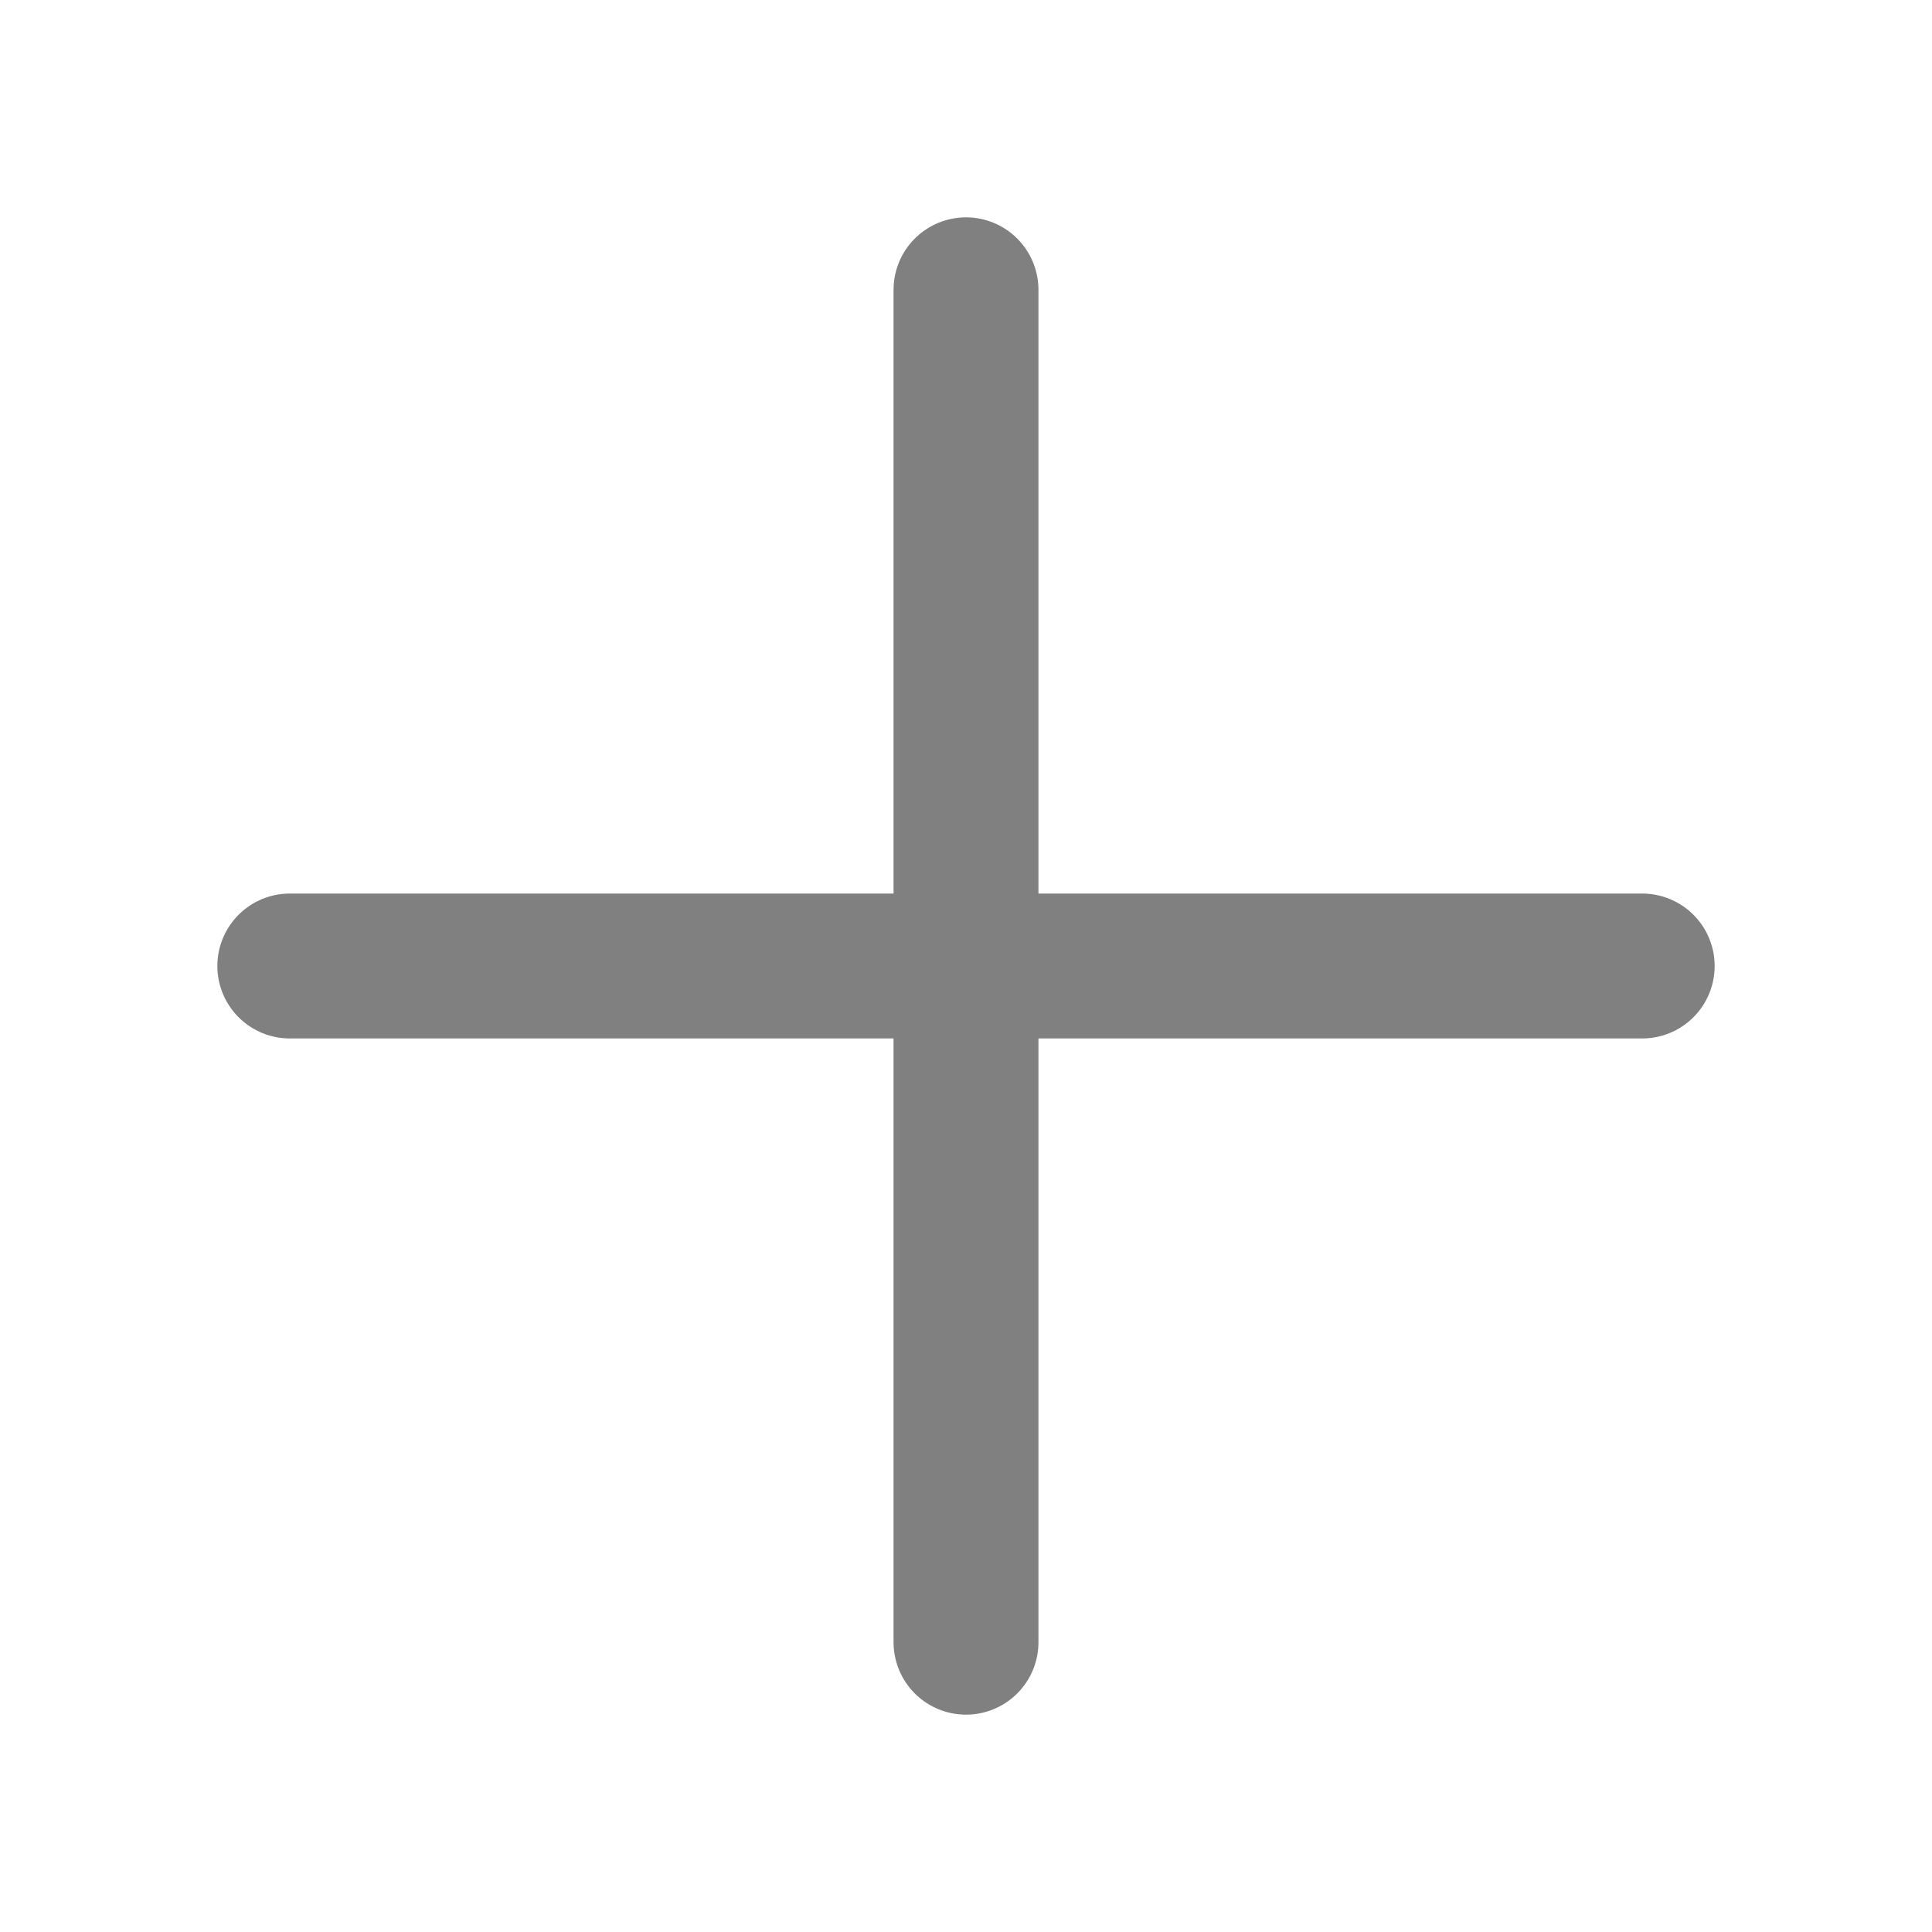
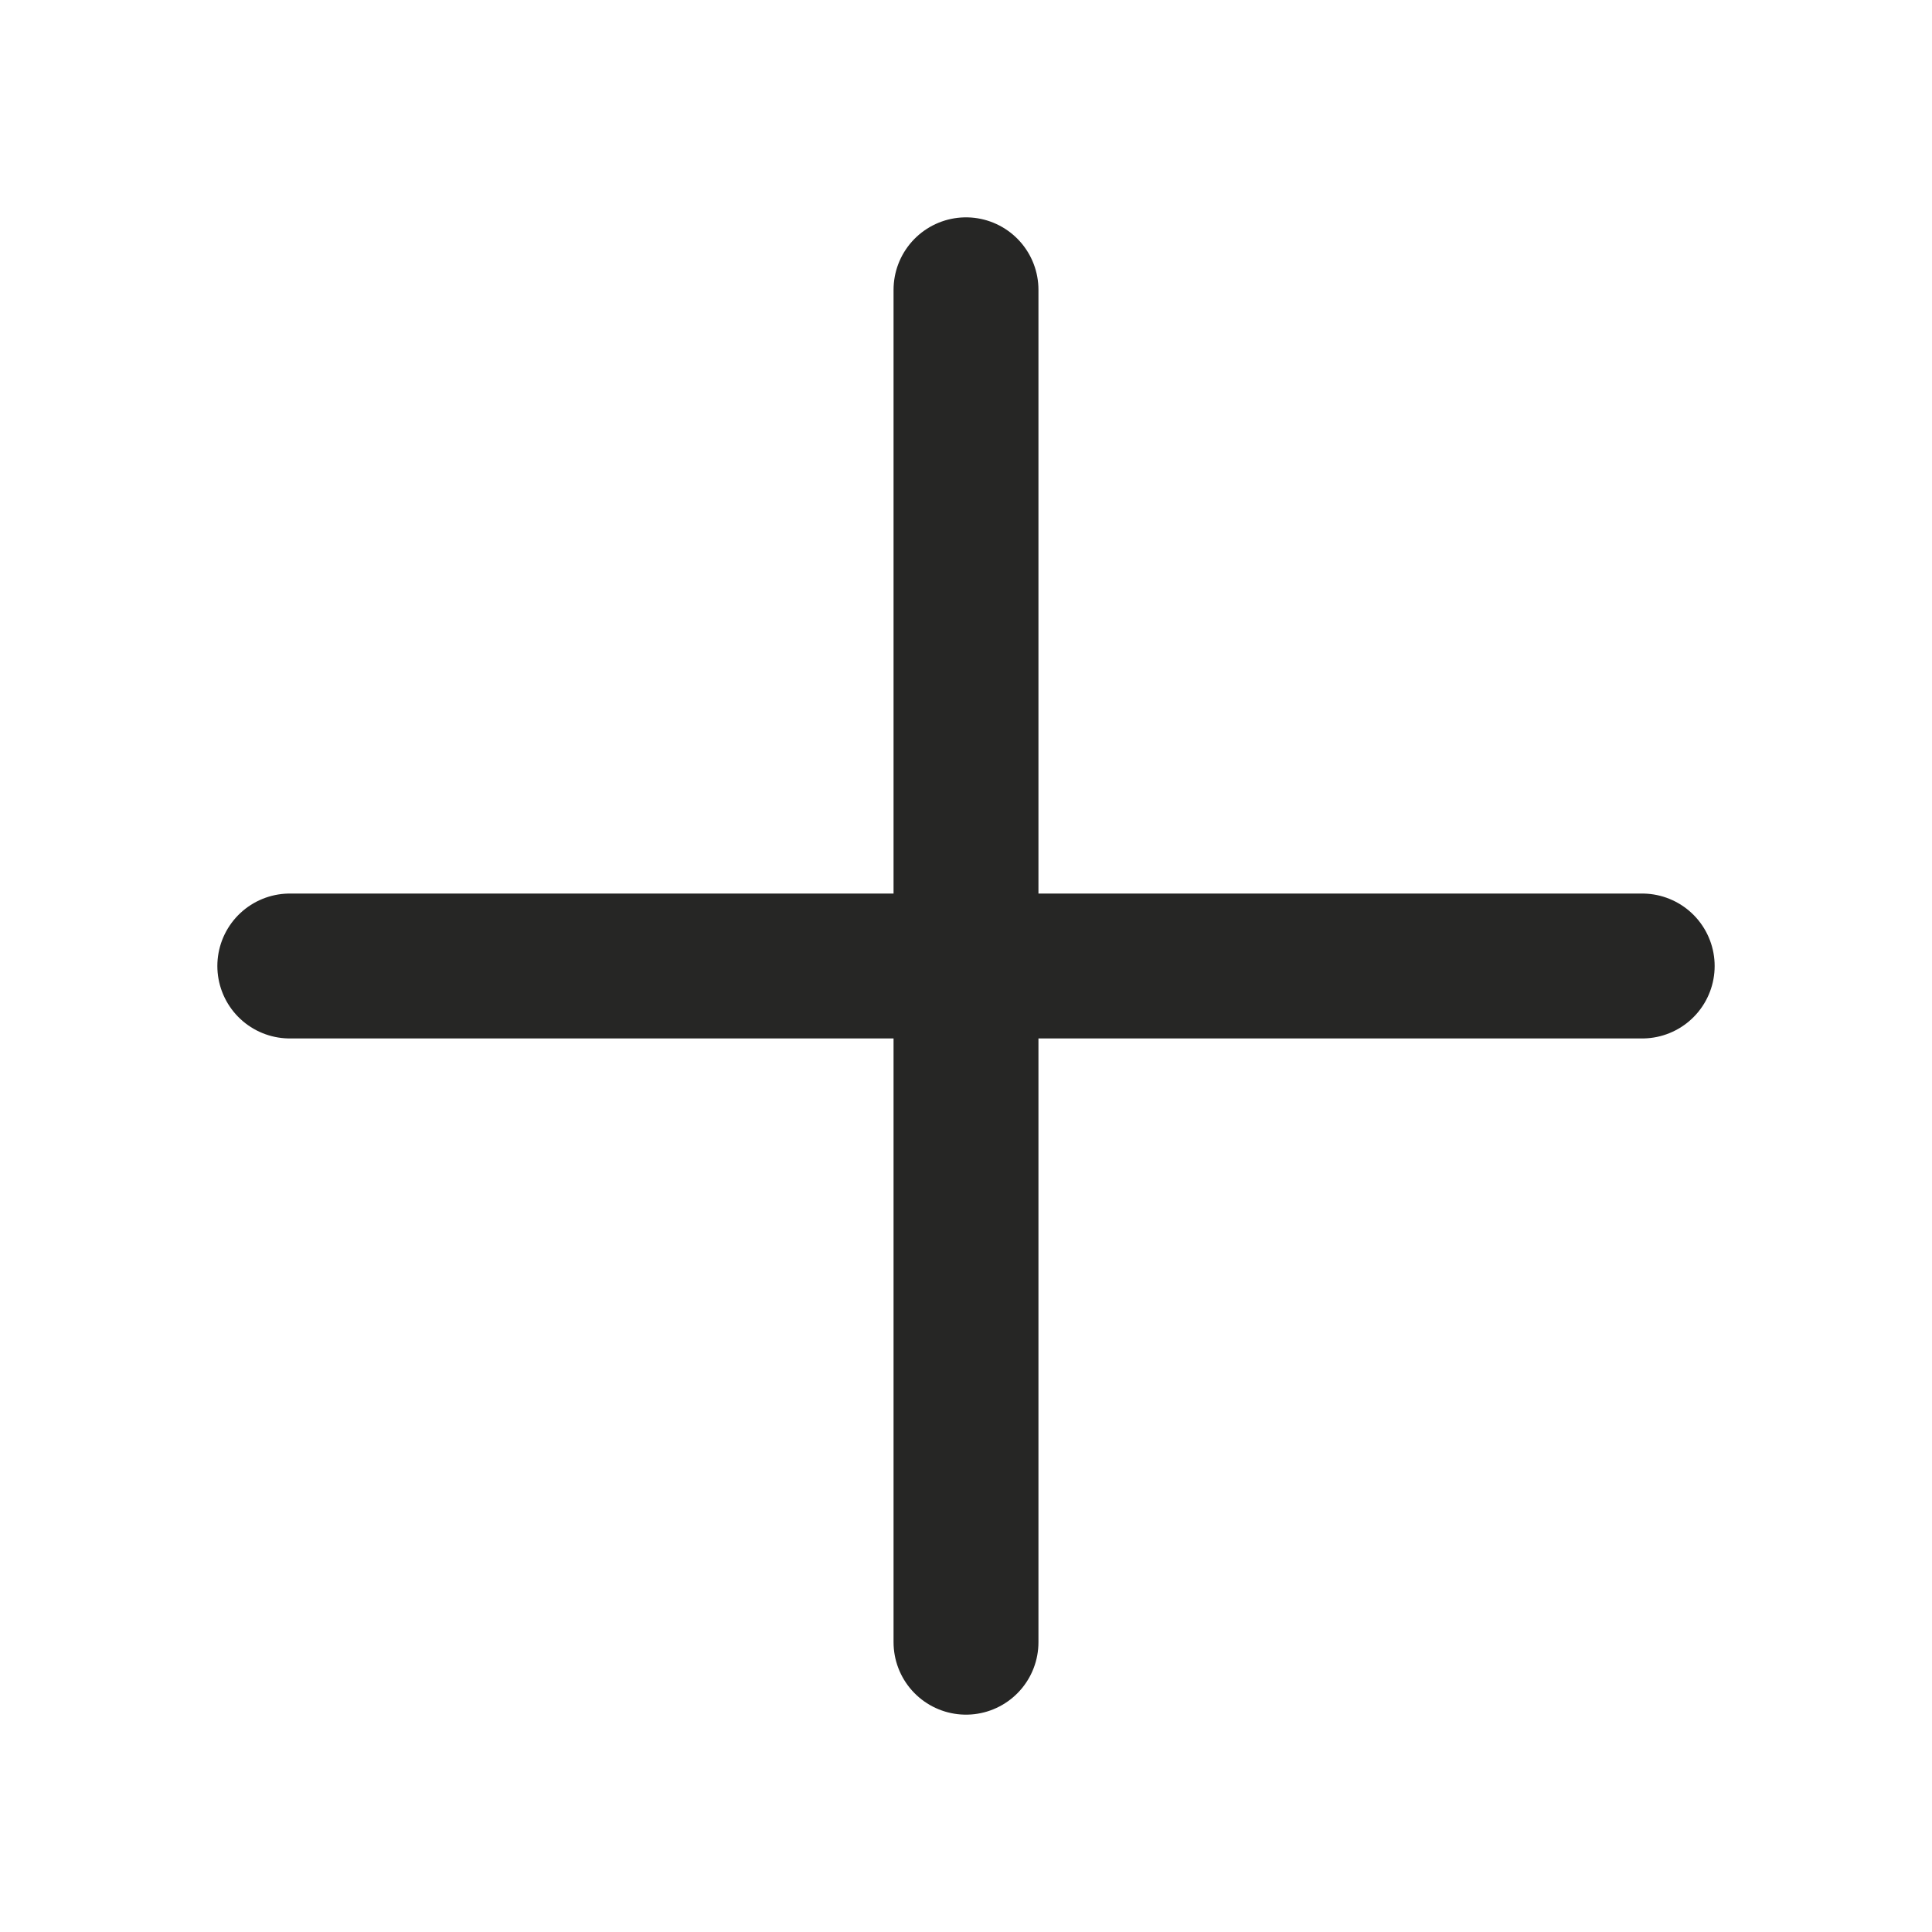
<svg xmlns="http://www.w3.org/2000/svg" width="20" height="20" viewBox="0 0 20 20" fill="none">
-   <path d="M5.838 10C5.838 9.655 6.118 9.375 6.463 9.375H9.373V6.465C9.373 6.12 9.653 5.84 9.998 5.84C10.344 5.84 10.623 6.12 10.623 6.465V9.375H13.534C13.879 9.375 14.159 9.655 14.159 10C14.159 10.346 13.879 10.625 13.534 10.625H10.623V13.536C10.623 13.881 10.344 14.161 9.998 14.161C9.653 14.161 9.373 13.881 9.373 13.536V10.625H6.463C6.118 10.625 5.838 10.346 5.838 10Z" fill="#808080" />
-   <path d="M10 3V17" stroke="#808080" stroke-width="1.5" stroke-linecap="round" stroke-linejoin="round" />
-   <path d="M17 10L3 10" stroke="#808080" stroke-width="1.5" stroke-linecap="round" stroke-linejoin="round" />
+   <path d="M5.838 10C5.838 9.655 6.118 9.375 6.463 9.375H9.373V6.465C9.373 6.12 9.653 5.84 9.998 5.84C10.344 5.84 10.623 6.12 10.623 6.465V9.375H13.534C13.879 9.375 14.159 9.655 14.159 10C14.159 10.346 13.879 10.625 13.534 10.625H10.623V13.536C10.623 13.881 10.344 14.161 9.998 14.161C9.653 14.161 9.373 13.881 9.373 13.536V10.625H6.463C6.118 10.625 5.838 10.346 5.838 10Z" fill="#262625" />
+   <path d="M10 3V17" stroke="#262625" stroke-width="1.5" stroke-linecap="round" stroke-linejoin="round" />
+   <path d="M17 10L3 10" stroke="#262625" stroke-width="1.5" stroke-linecap="round" stroke-linejoin="round" />
</svg>
